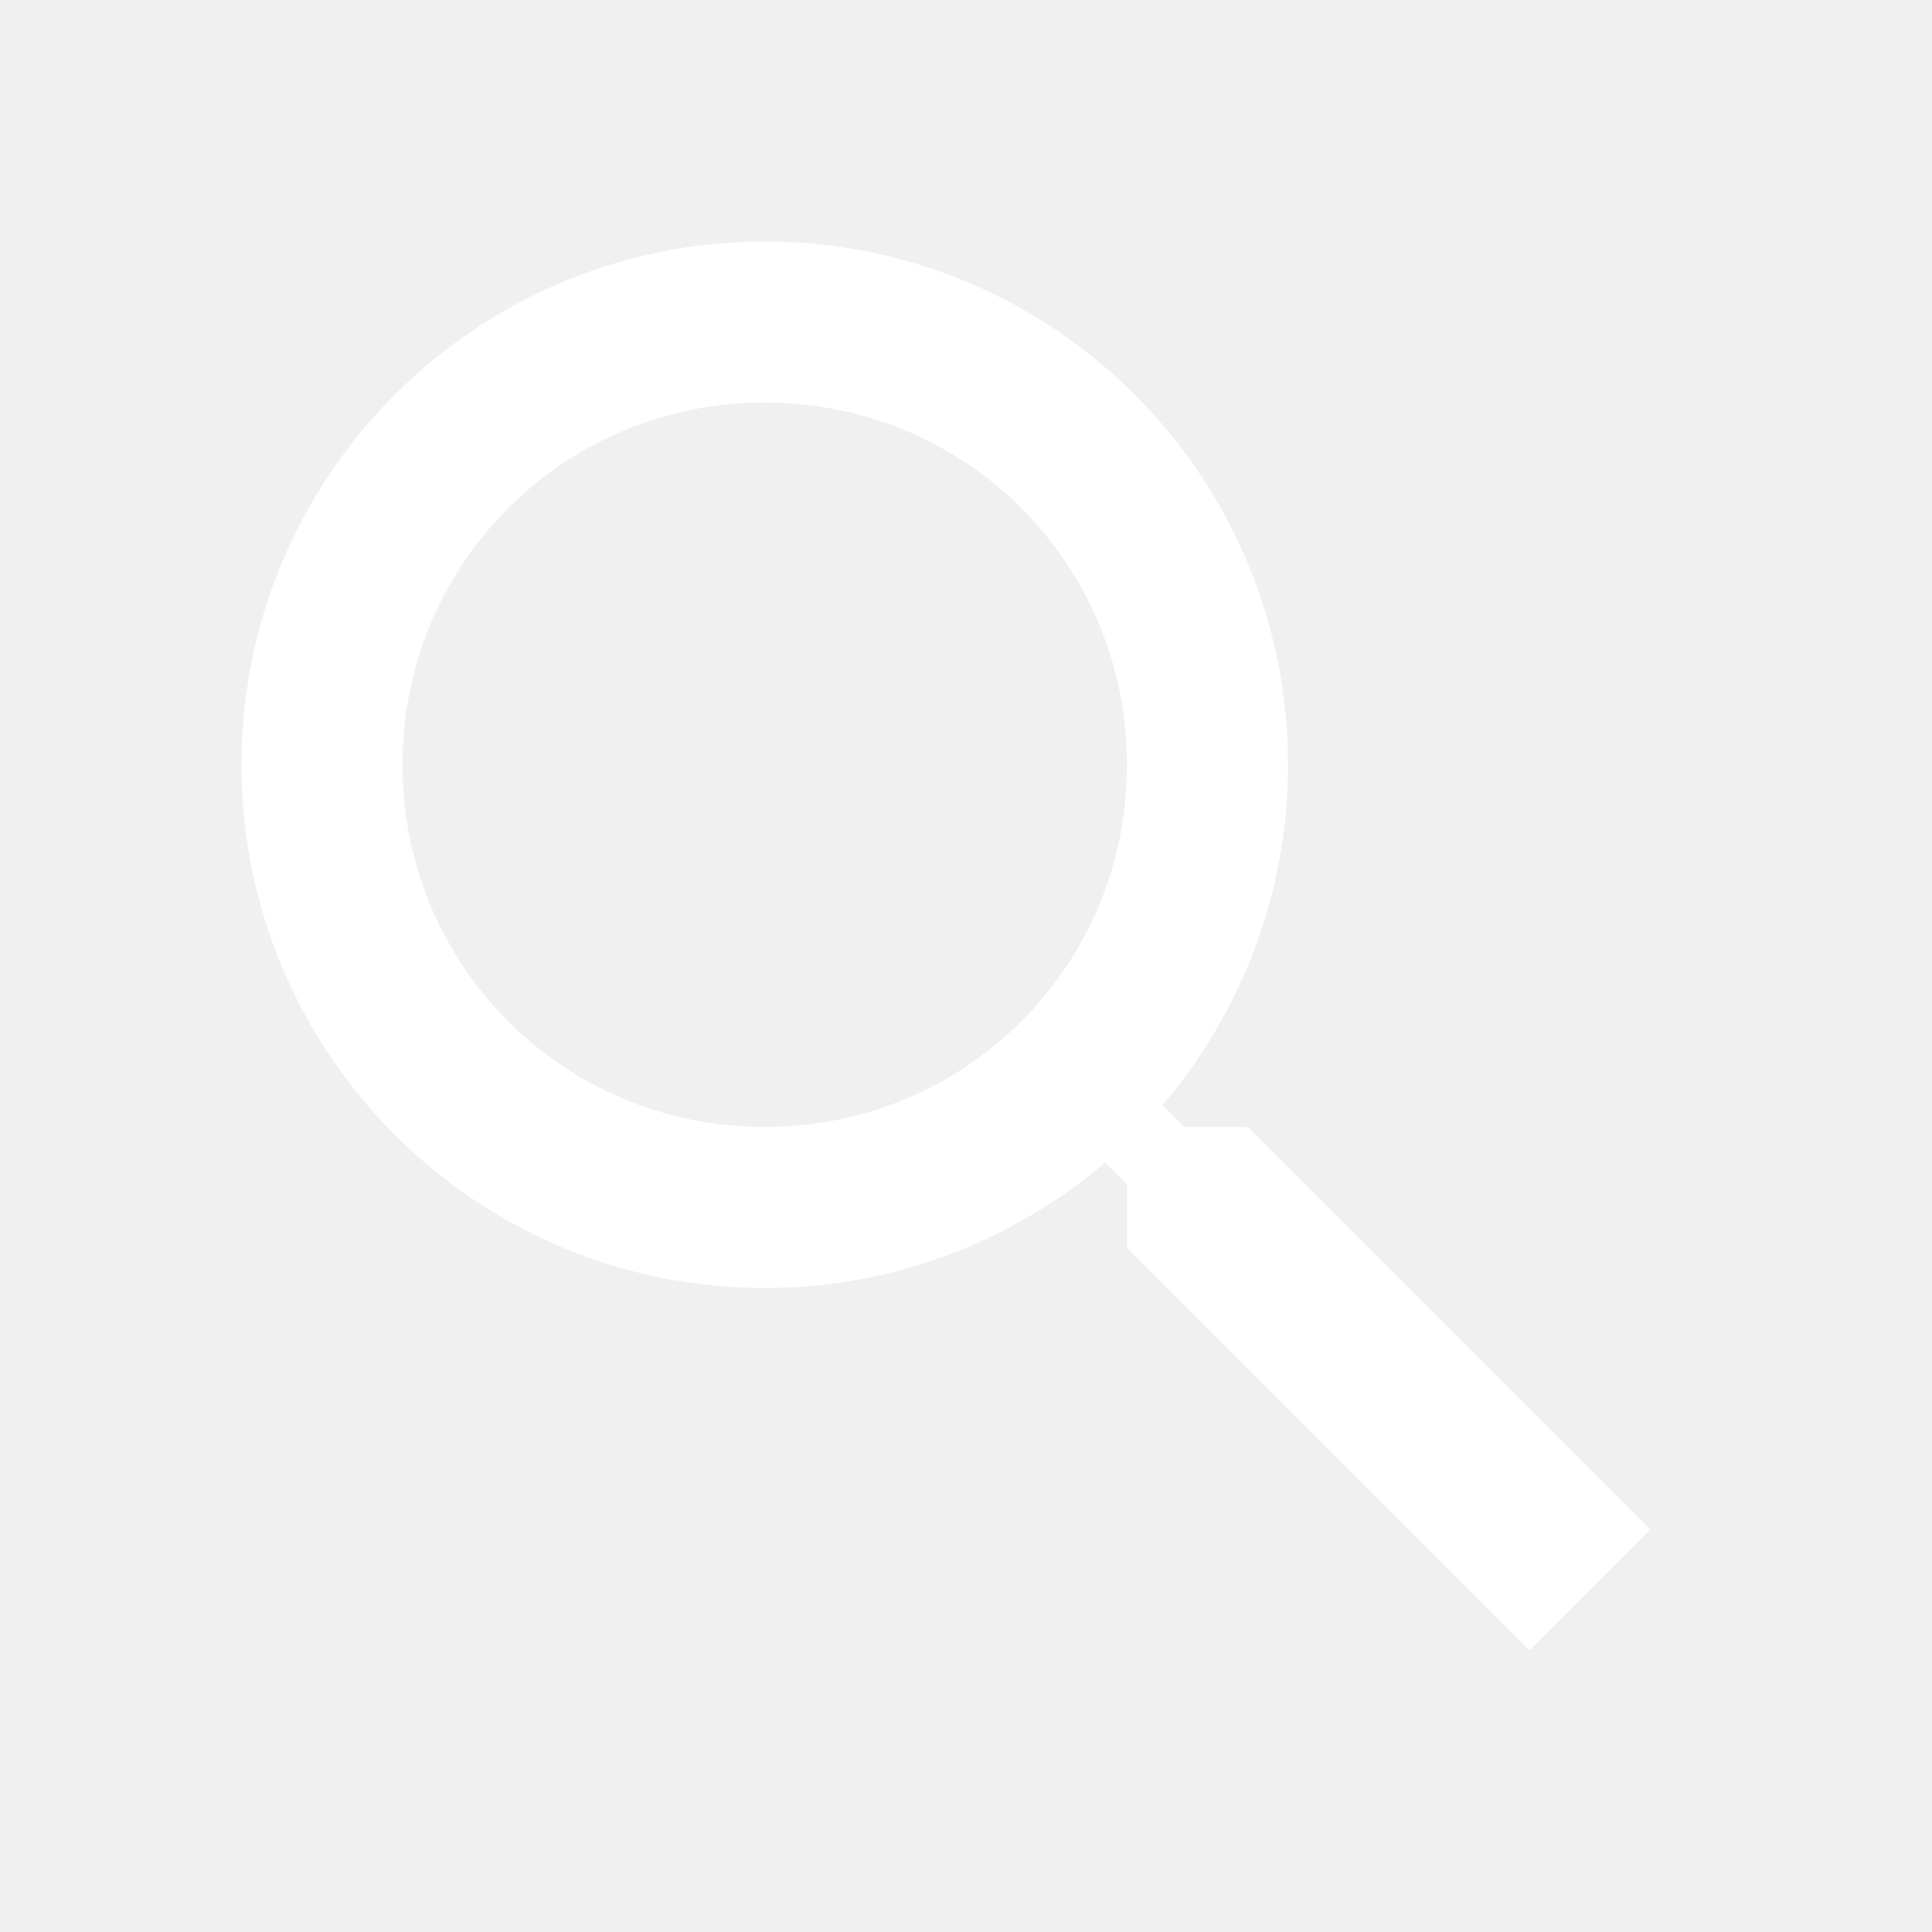
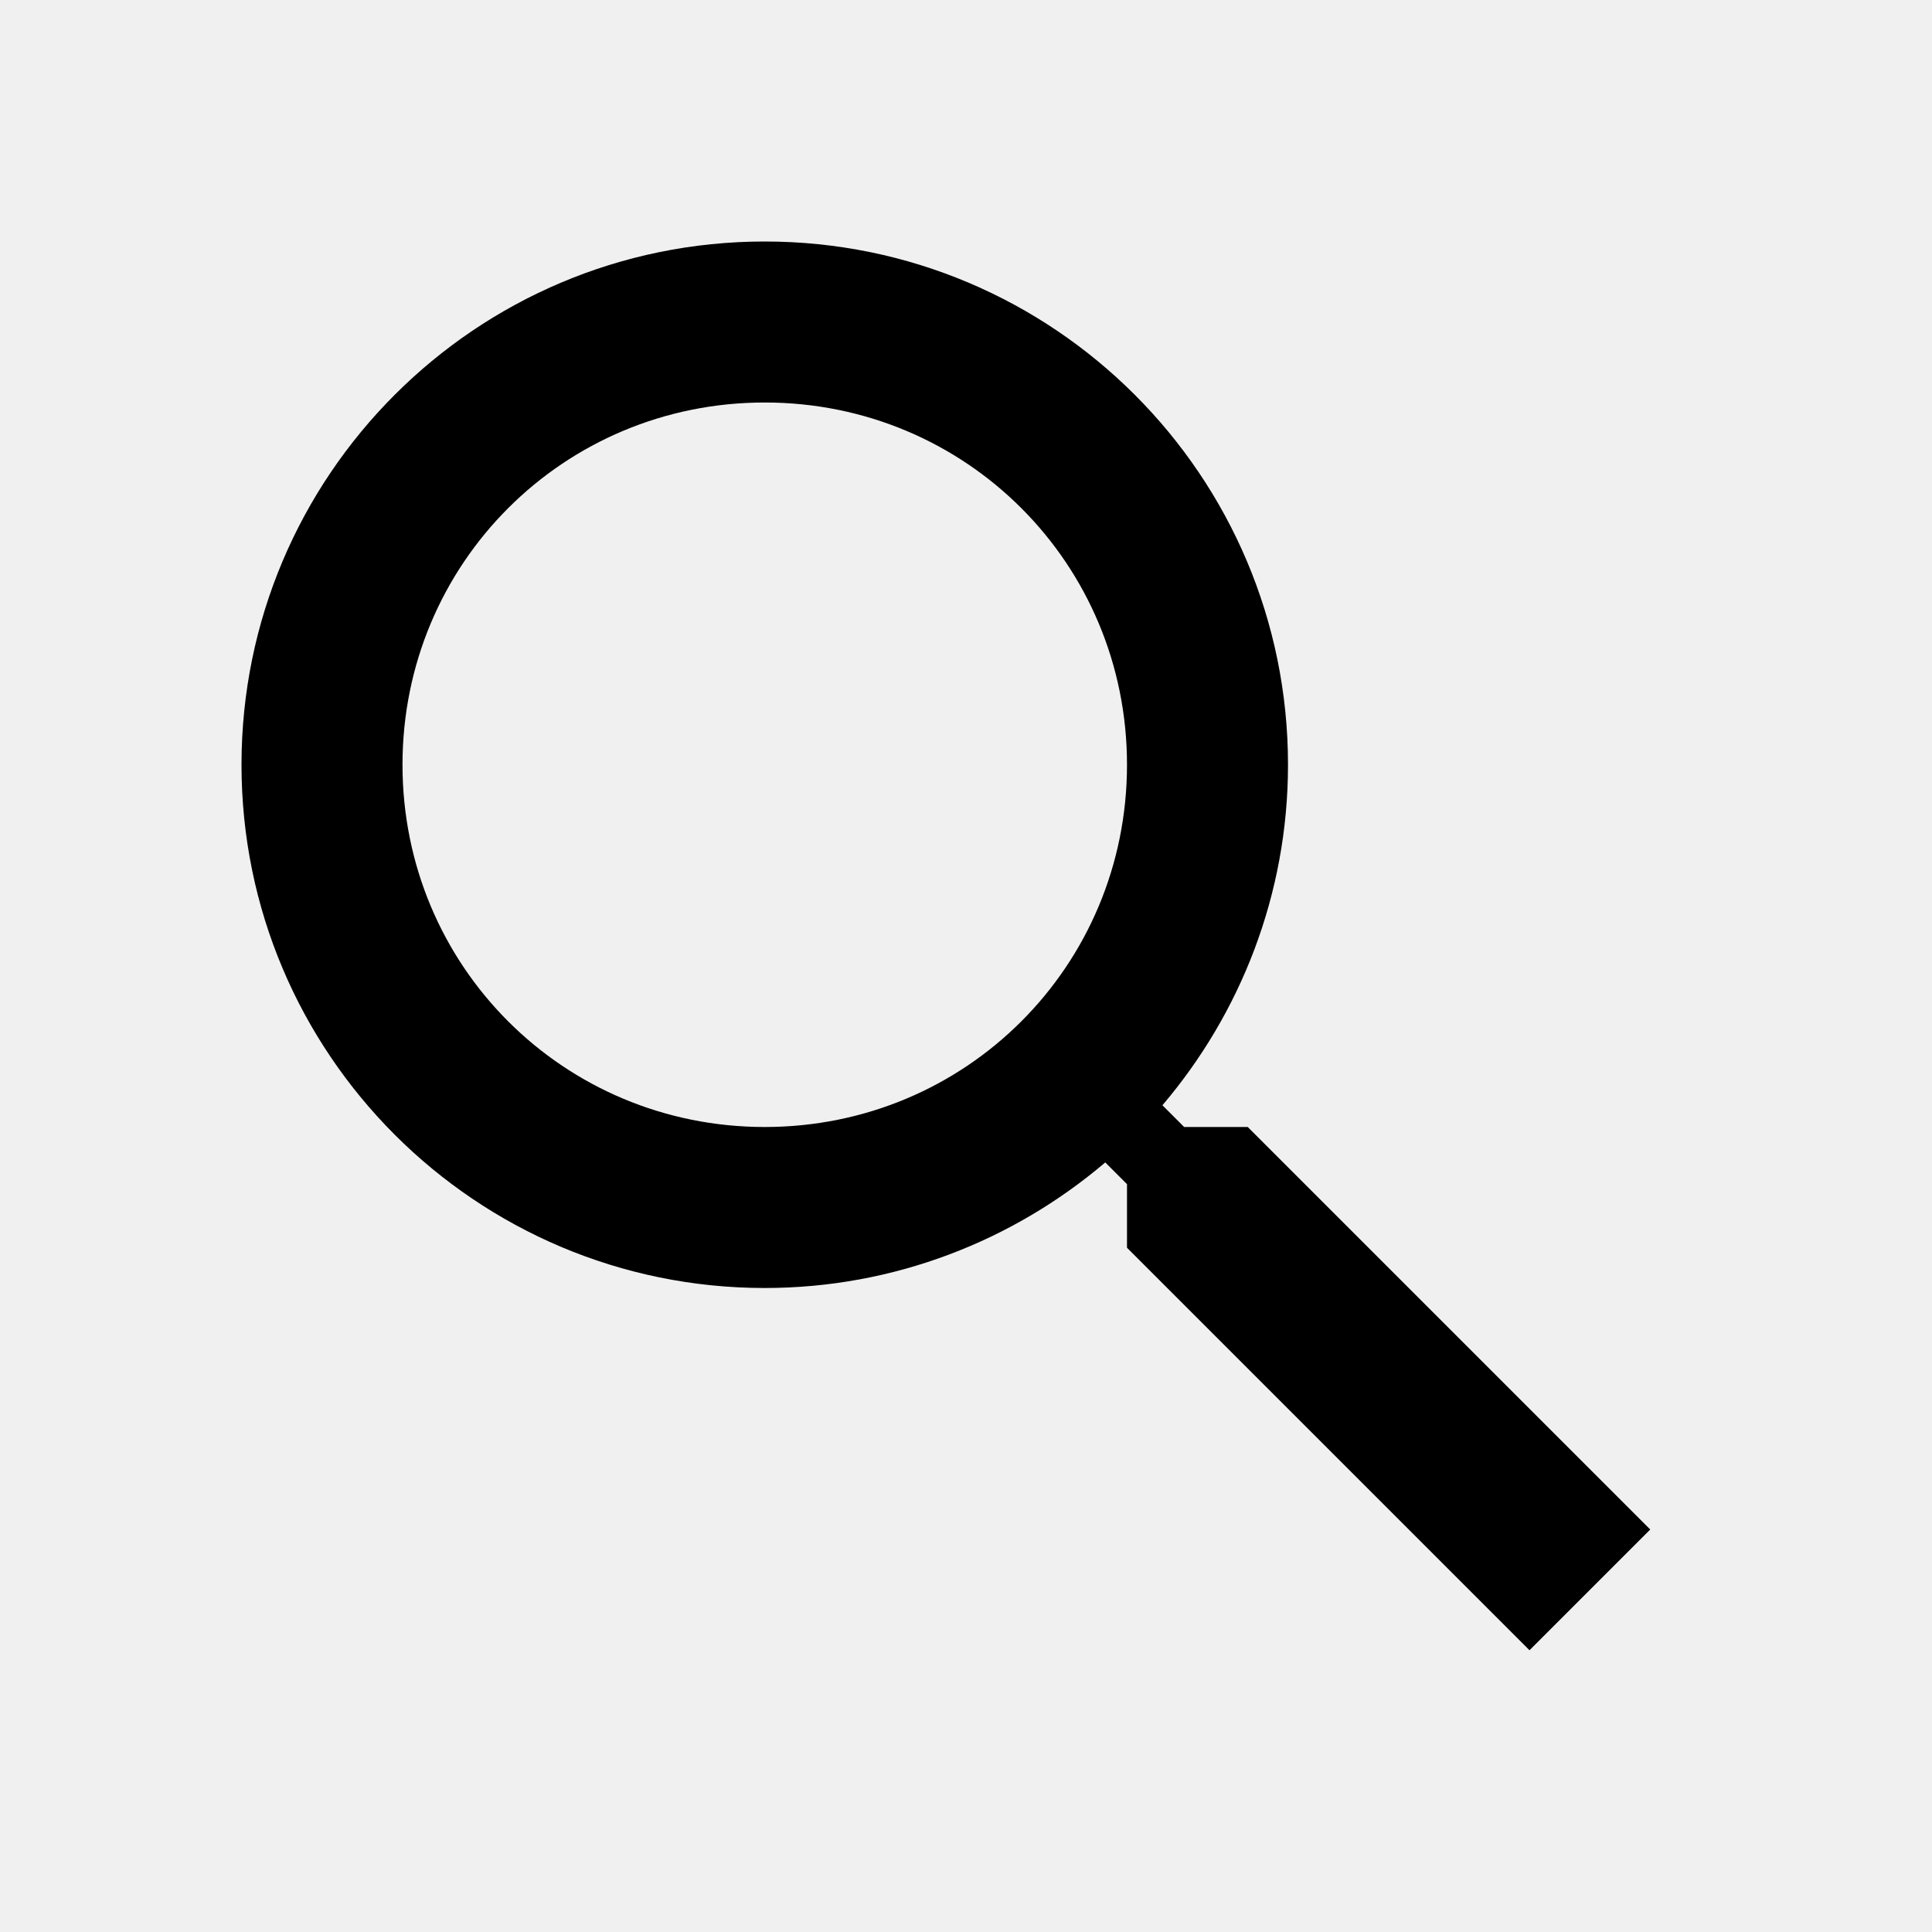
<svg xmlns="http://www.w3.org/2000/svg" viewBox="0 0 24 24">
-   <path d="M9.5,3A6.5,6.5 0 0,1 16,9.5C16,11.11 15.41,12.59 14.44,13.73L14.71,14H15.5L20.5,19L19,20.5L14,15.5V14.71L13.73,14.44C12.59,15.41 11.11,16 9.5,16A6.5,6.5 0 0,1 3,9.5A6.5,6.5 0 0,1 9.5,3M9.5,5C7,5 5,7 5,9.5C5,12 7,14 9.5,14C12,14 14,12 14,9.5C14,7 12,5 9.5,5Z" fill="white" />
+   <path d="M9.5,3A6.5,6.5 0 0,1 16,9.5C16,11.11 15.41,12.59 14.44,13.73L14.71,14H15.5L20.5,19L19,20.5L14,15.5V14.71L13.73,14.44C12.59,15.41 11.11,16 9.5,16A6.5,6.5 0 0,1 3,9.5A6.5,6.5 0 0,1 9.5,3M9.5,5C7,5 5,7 5,9.5C5,12 7,14 9.5,14C12,14 14,12 14,9.5C14,7 12,5 9.5,5Z" />
</svg>
